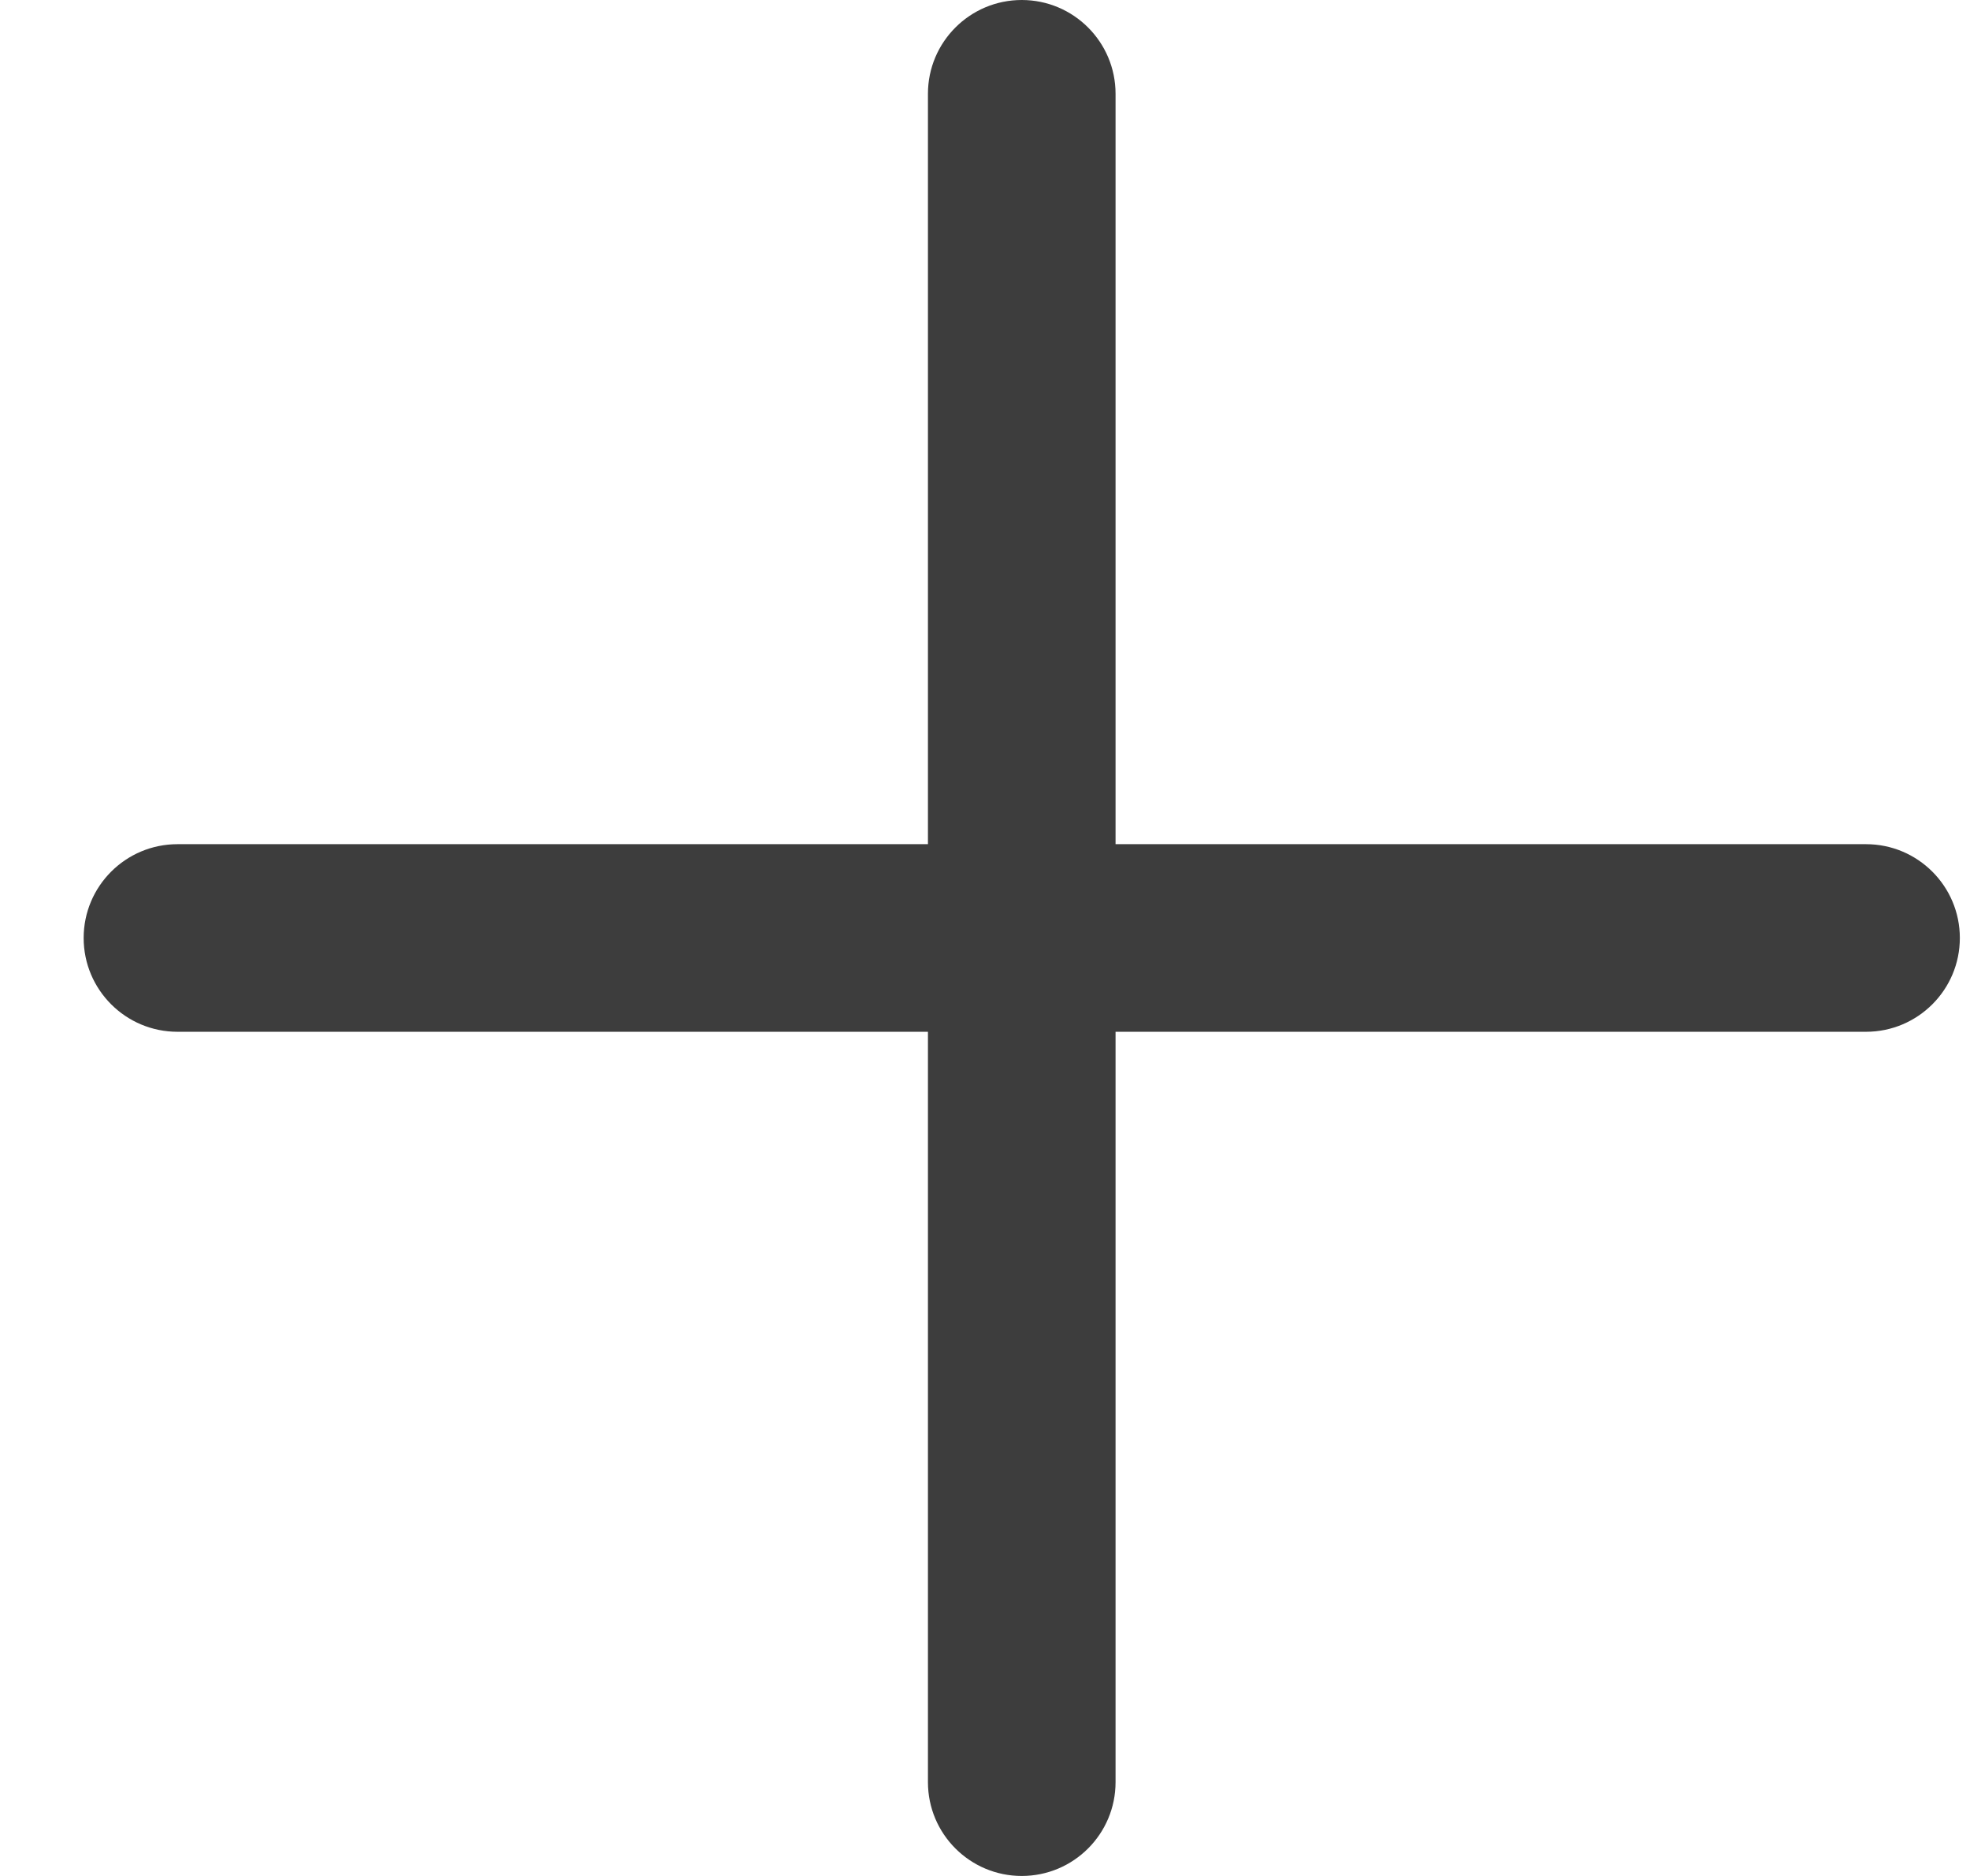
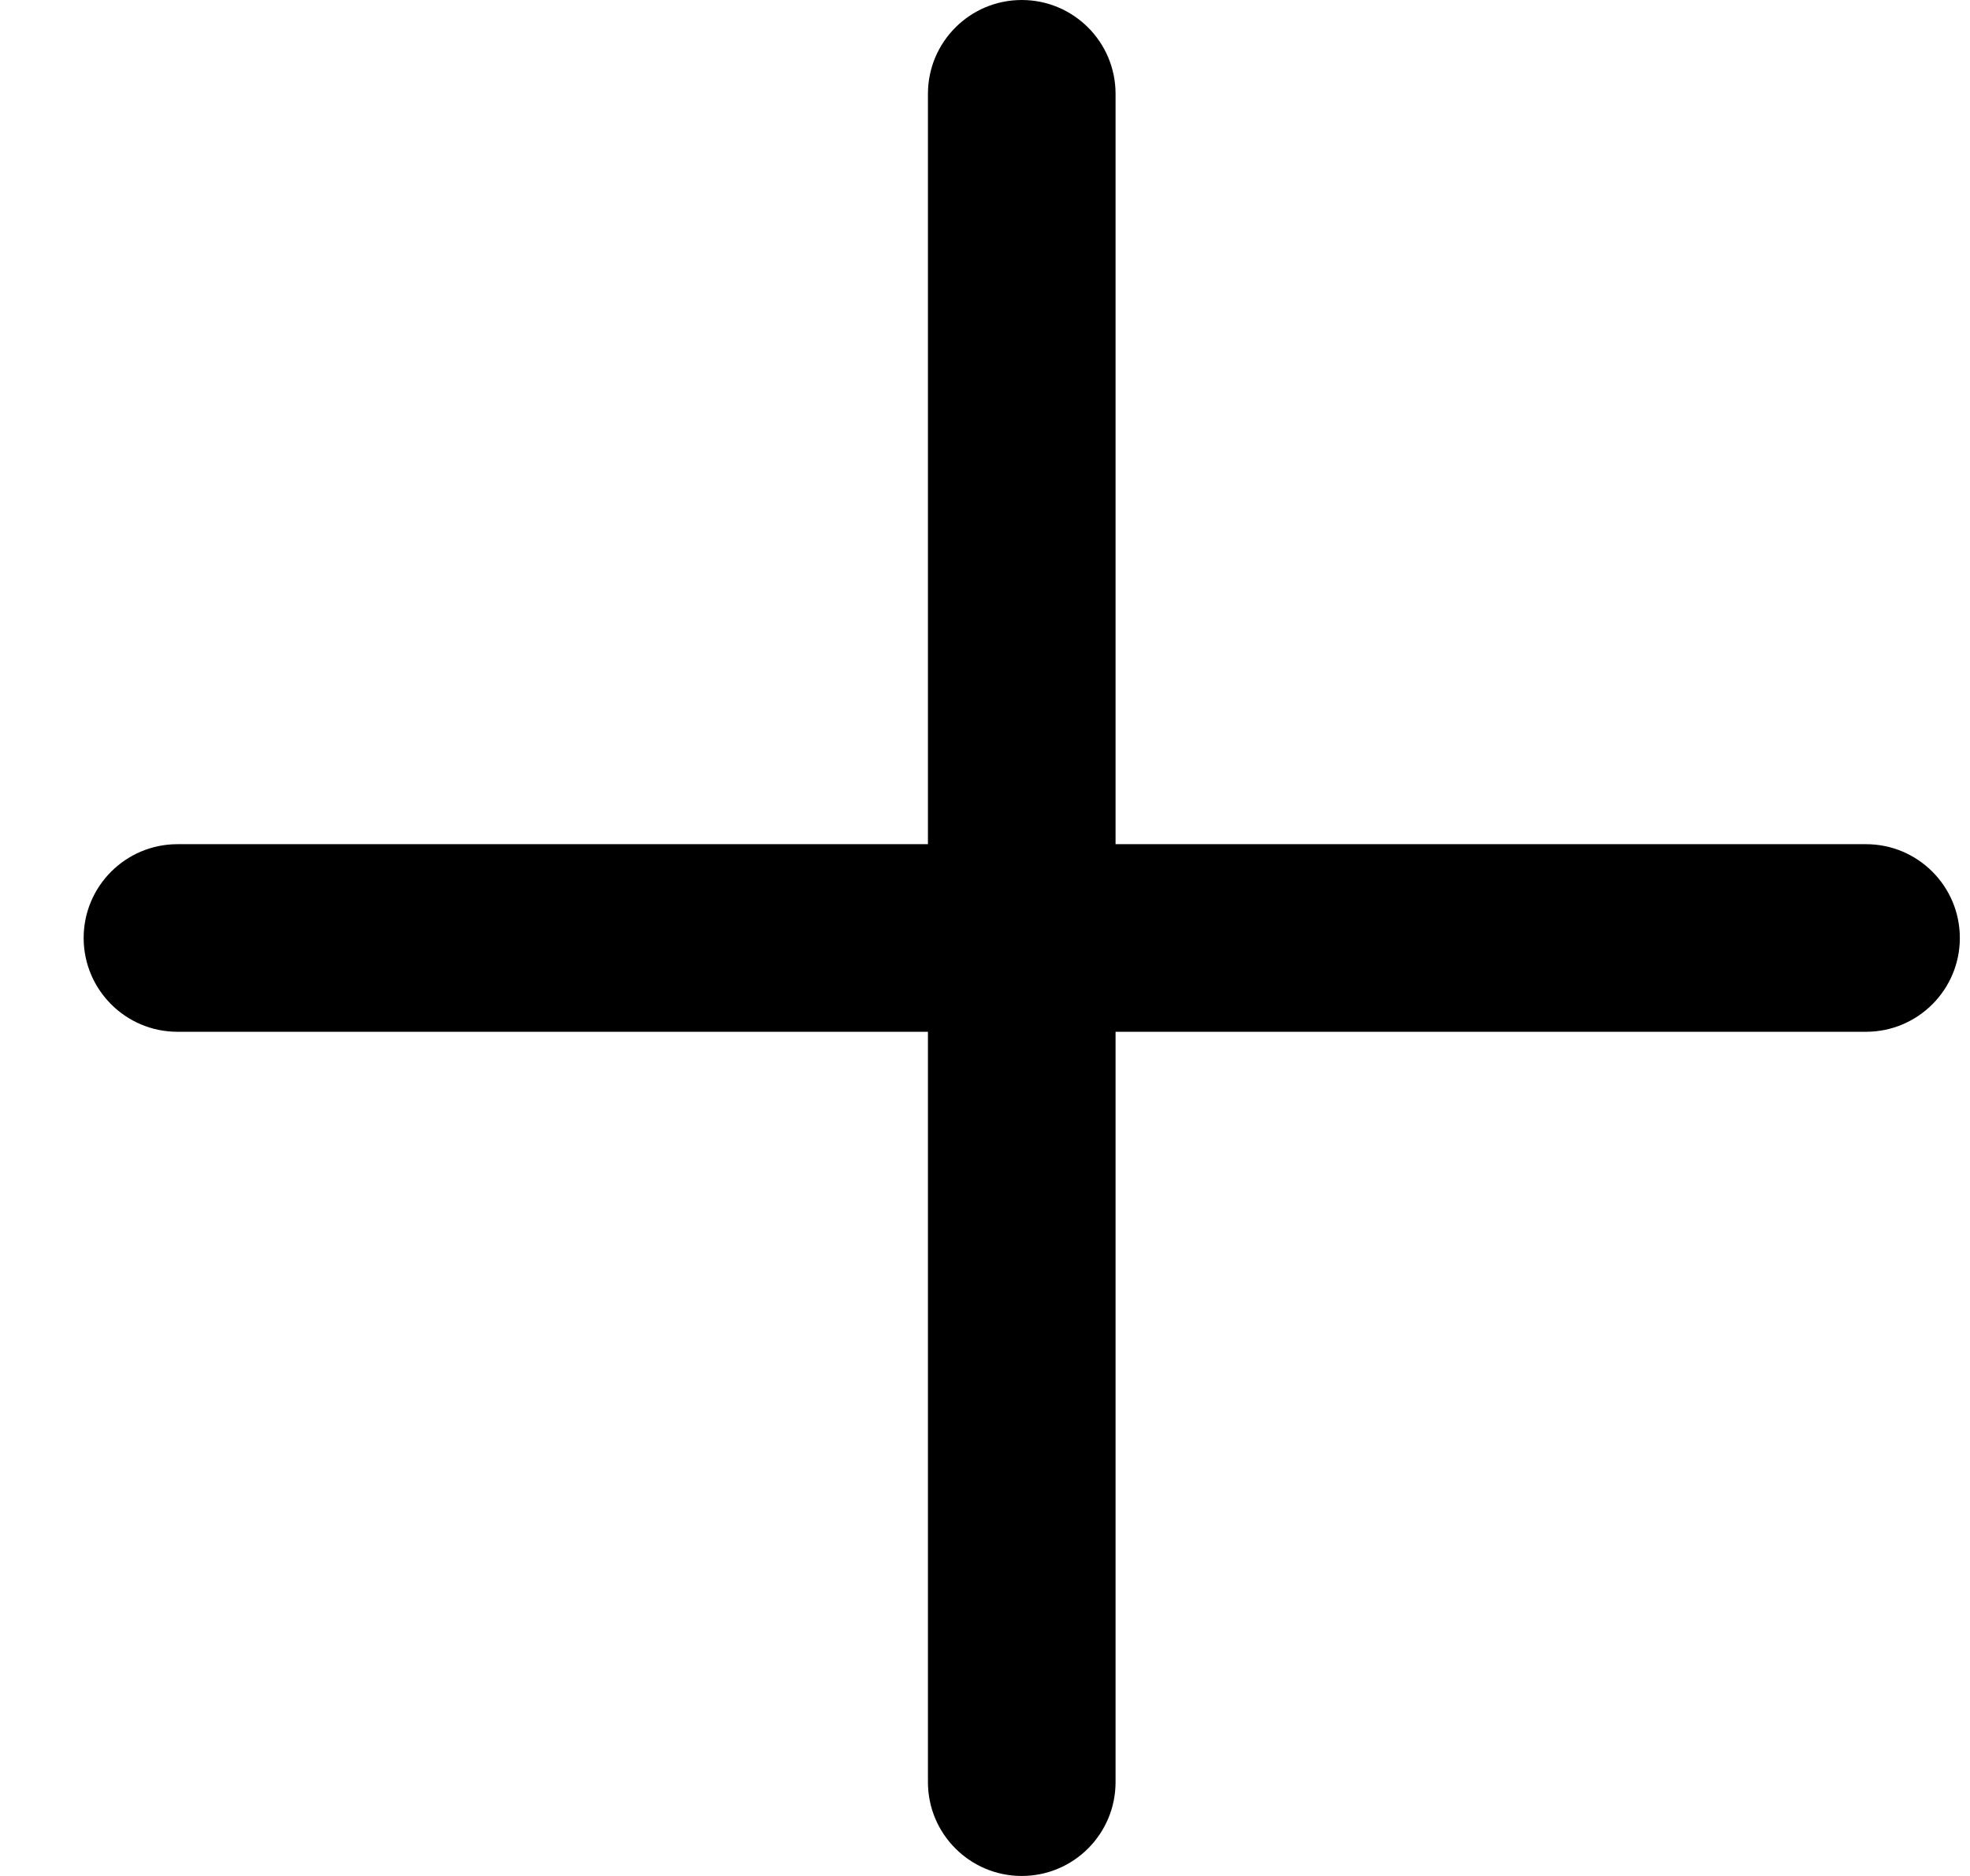
<svg xmlns="http://www.w3.org/2000/svg" width="21px" height="20px" viewBox="0 0 21 20" version="1.1">
-   <g id="UI" stroke="none" stroke-width="1" fill-rule="evenodd" opacity="0.761">
+   <g id="UI" stroke="none" stroke-width="1" fill-rule="evenodd">
    <g id="191219-WebUI-Skeleton-SSS" transform="translate(-125, -585)">
      <g id="open-channels-all-networks" transform="translate(99, 527)">
        <g id="button-open-new-wiz-channel" transform="translate(0, 42)">
          <g id="Icons-/-Plus" transform="translate(22.93275, 12)">
            <path d="M14.959,13 L14.959,5 C14.959,4.448 14.511,4 13.959,4 C13.407,4 12.959,4.448 12.959,5 L12.959,13 L4.959,13 C4.407,13 3.959,13.448 3.959,14 C3.959,14.552 4.407,15 4.959,15 L12.959,15 L12.959,23 C12.959,23.552 13.407,24 13.959,24 C14.511,24 14.959,23.552 14.959,23 L14.959,15 L22.959,15 C23.511,15 23.959,14.552 23.959,14 C23.959,13.448 23.511,13 22.959,13 L14.959,13 Z" />
          </g>
        </g>
      </g>
    </g>
  </g>
</svg>
